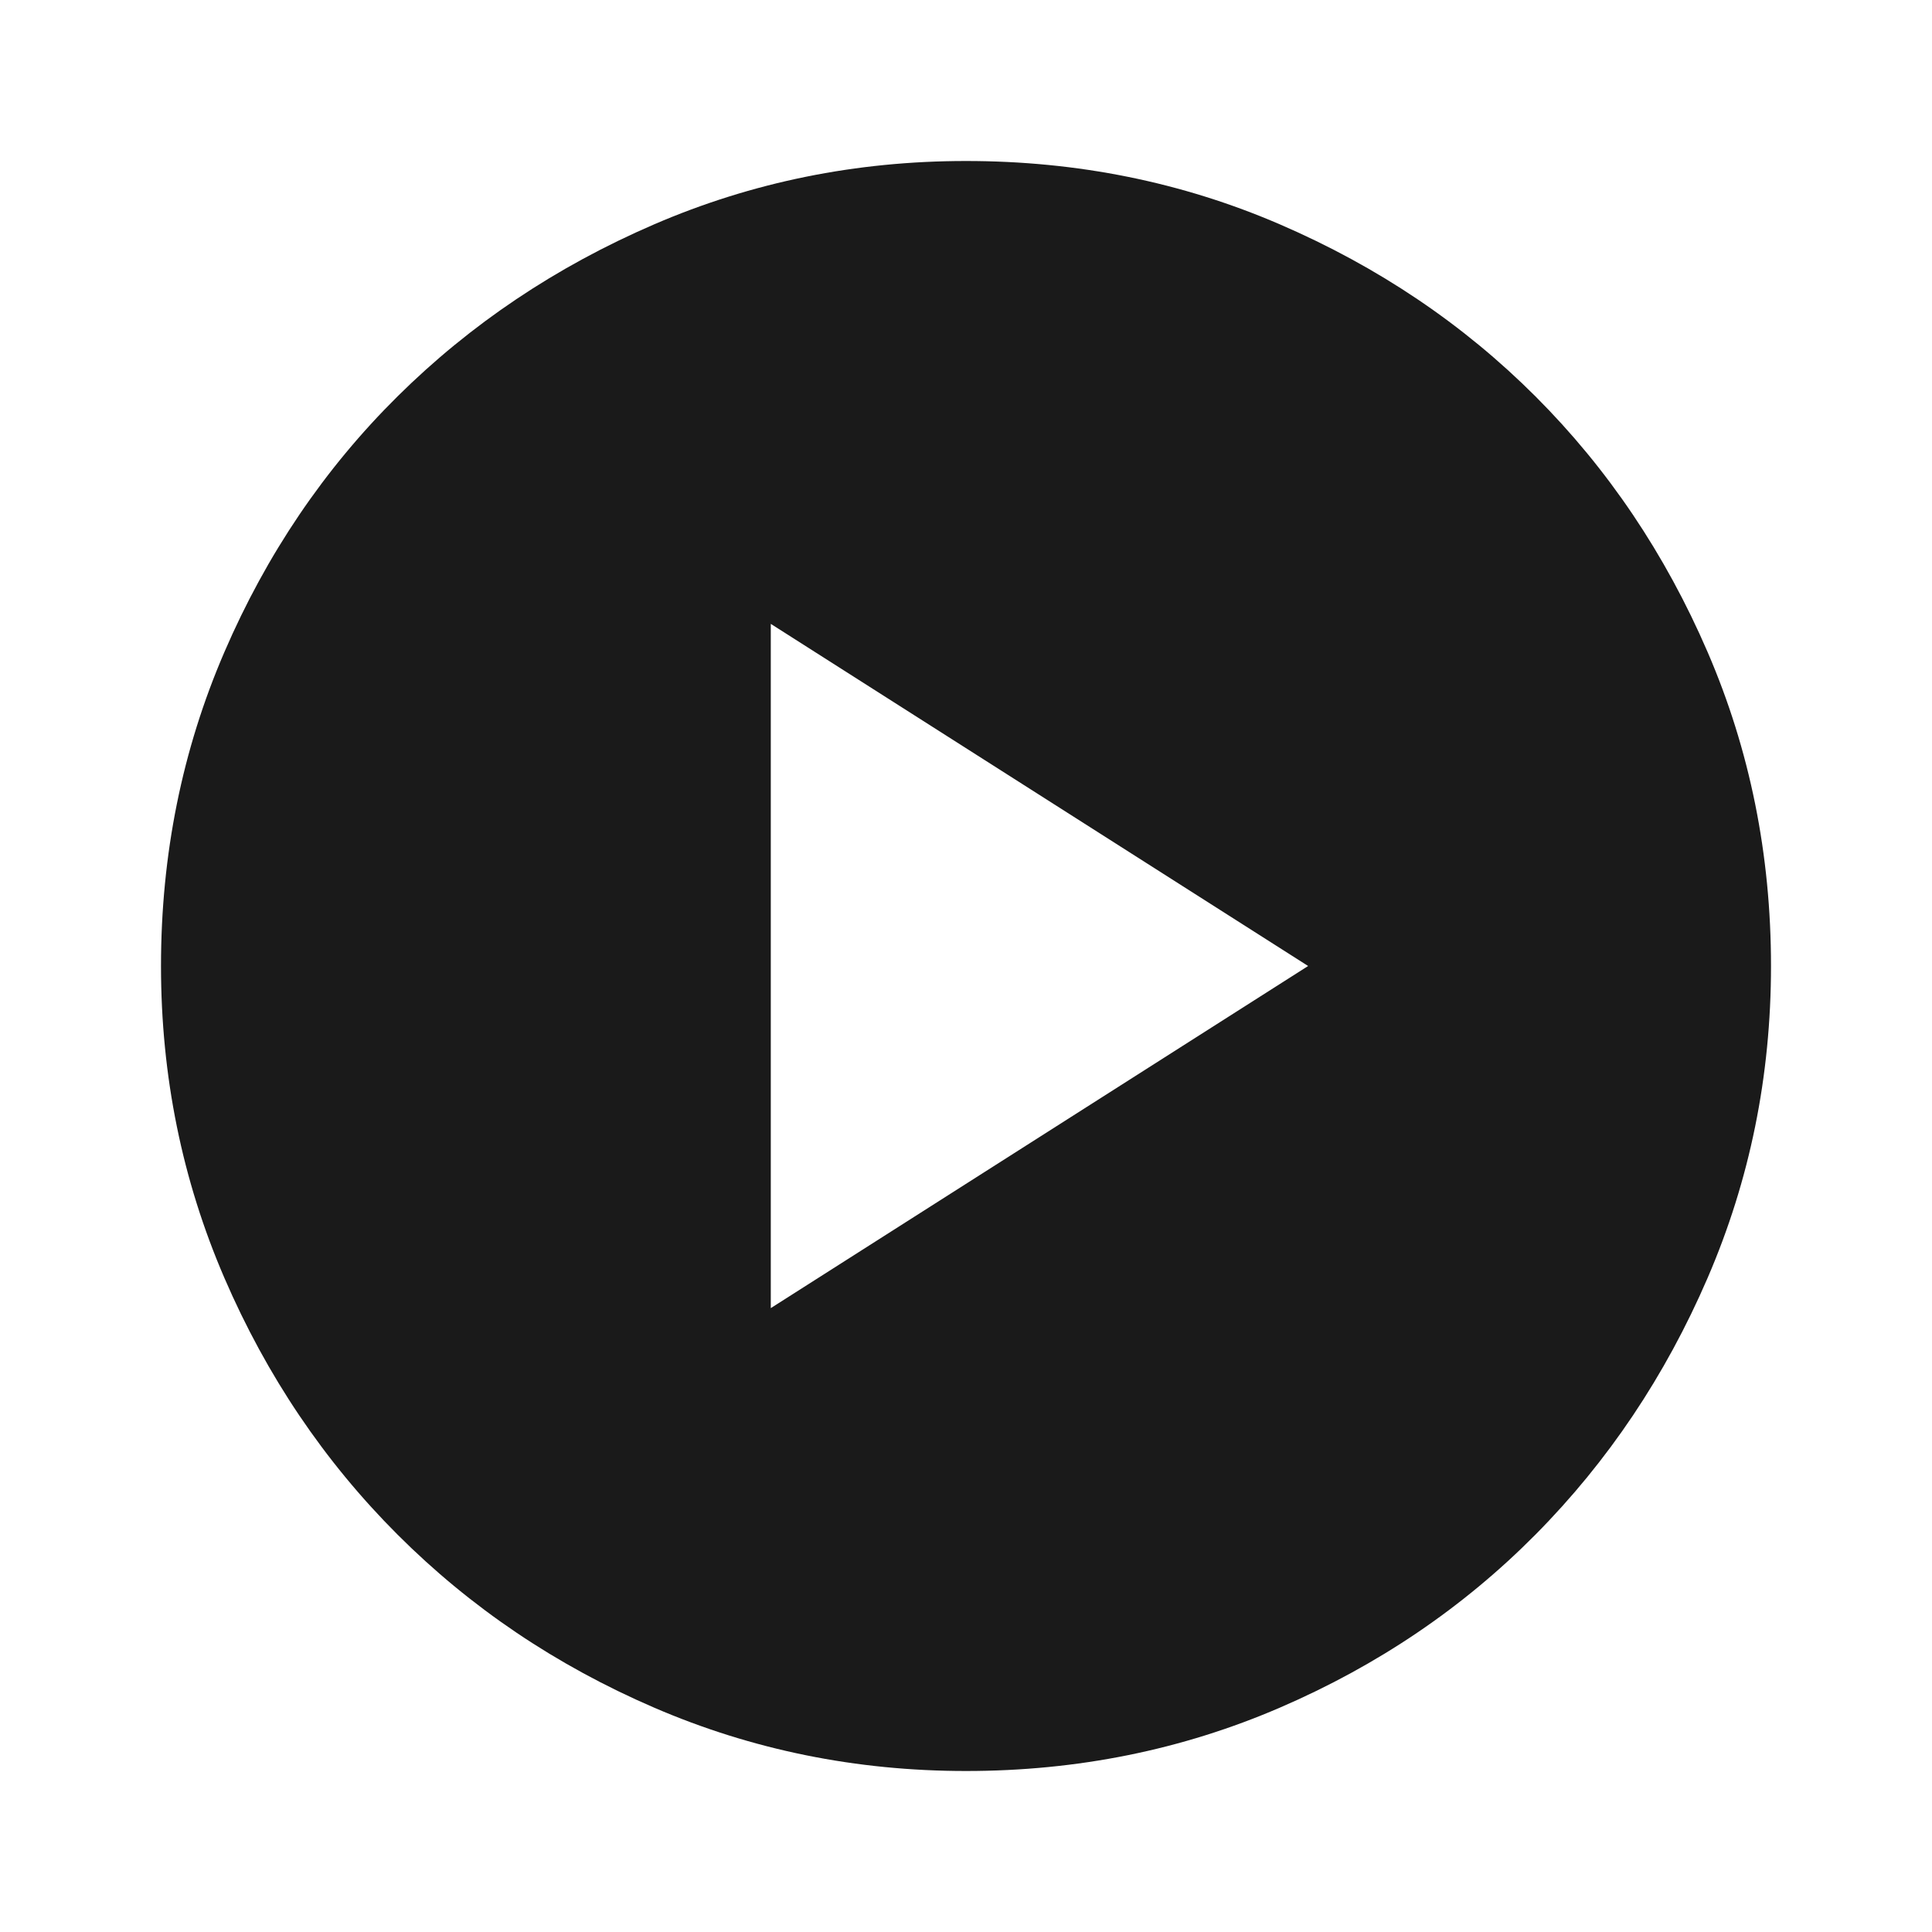
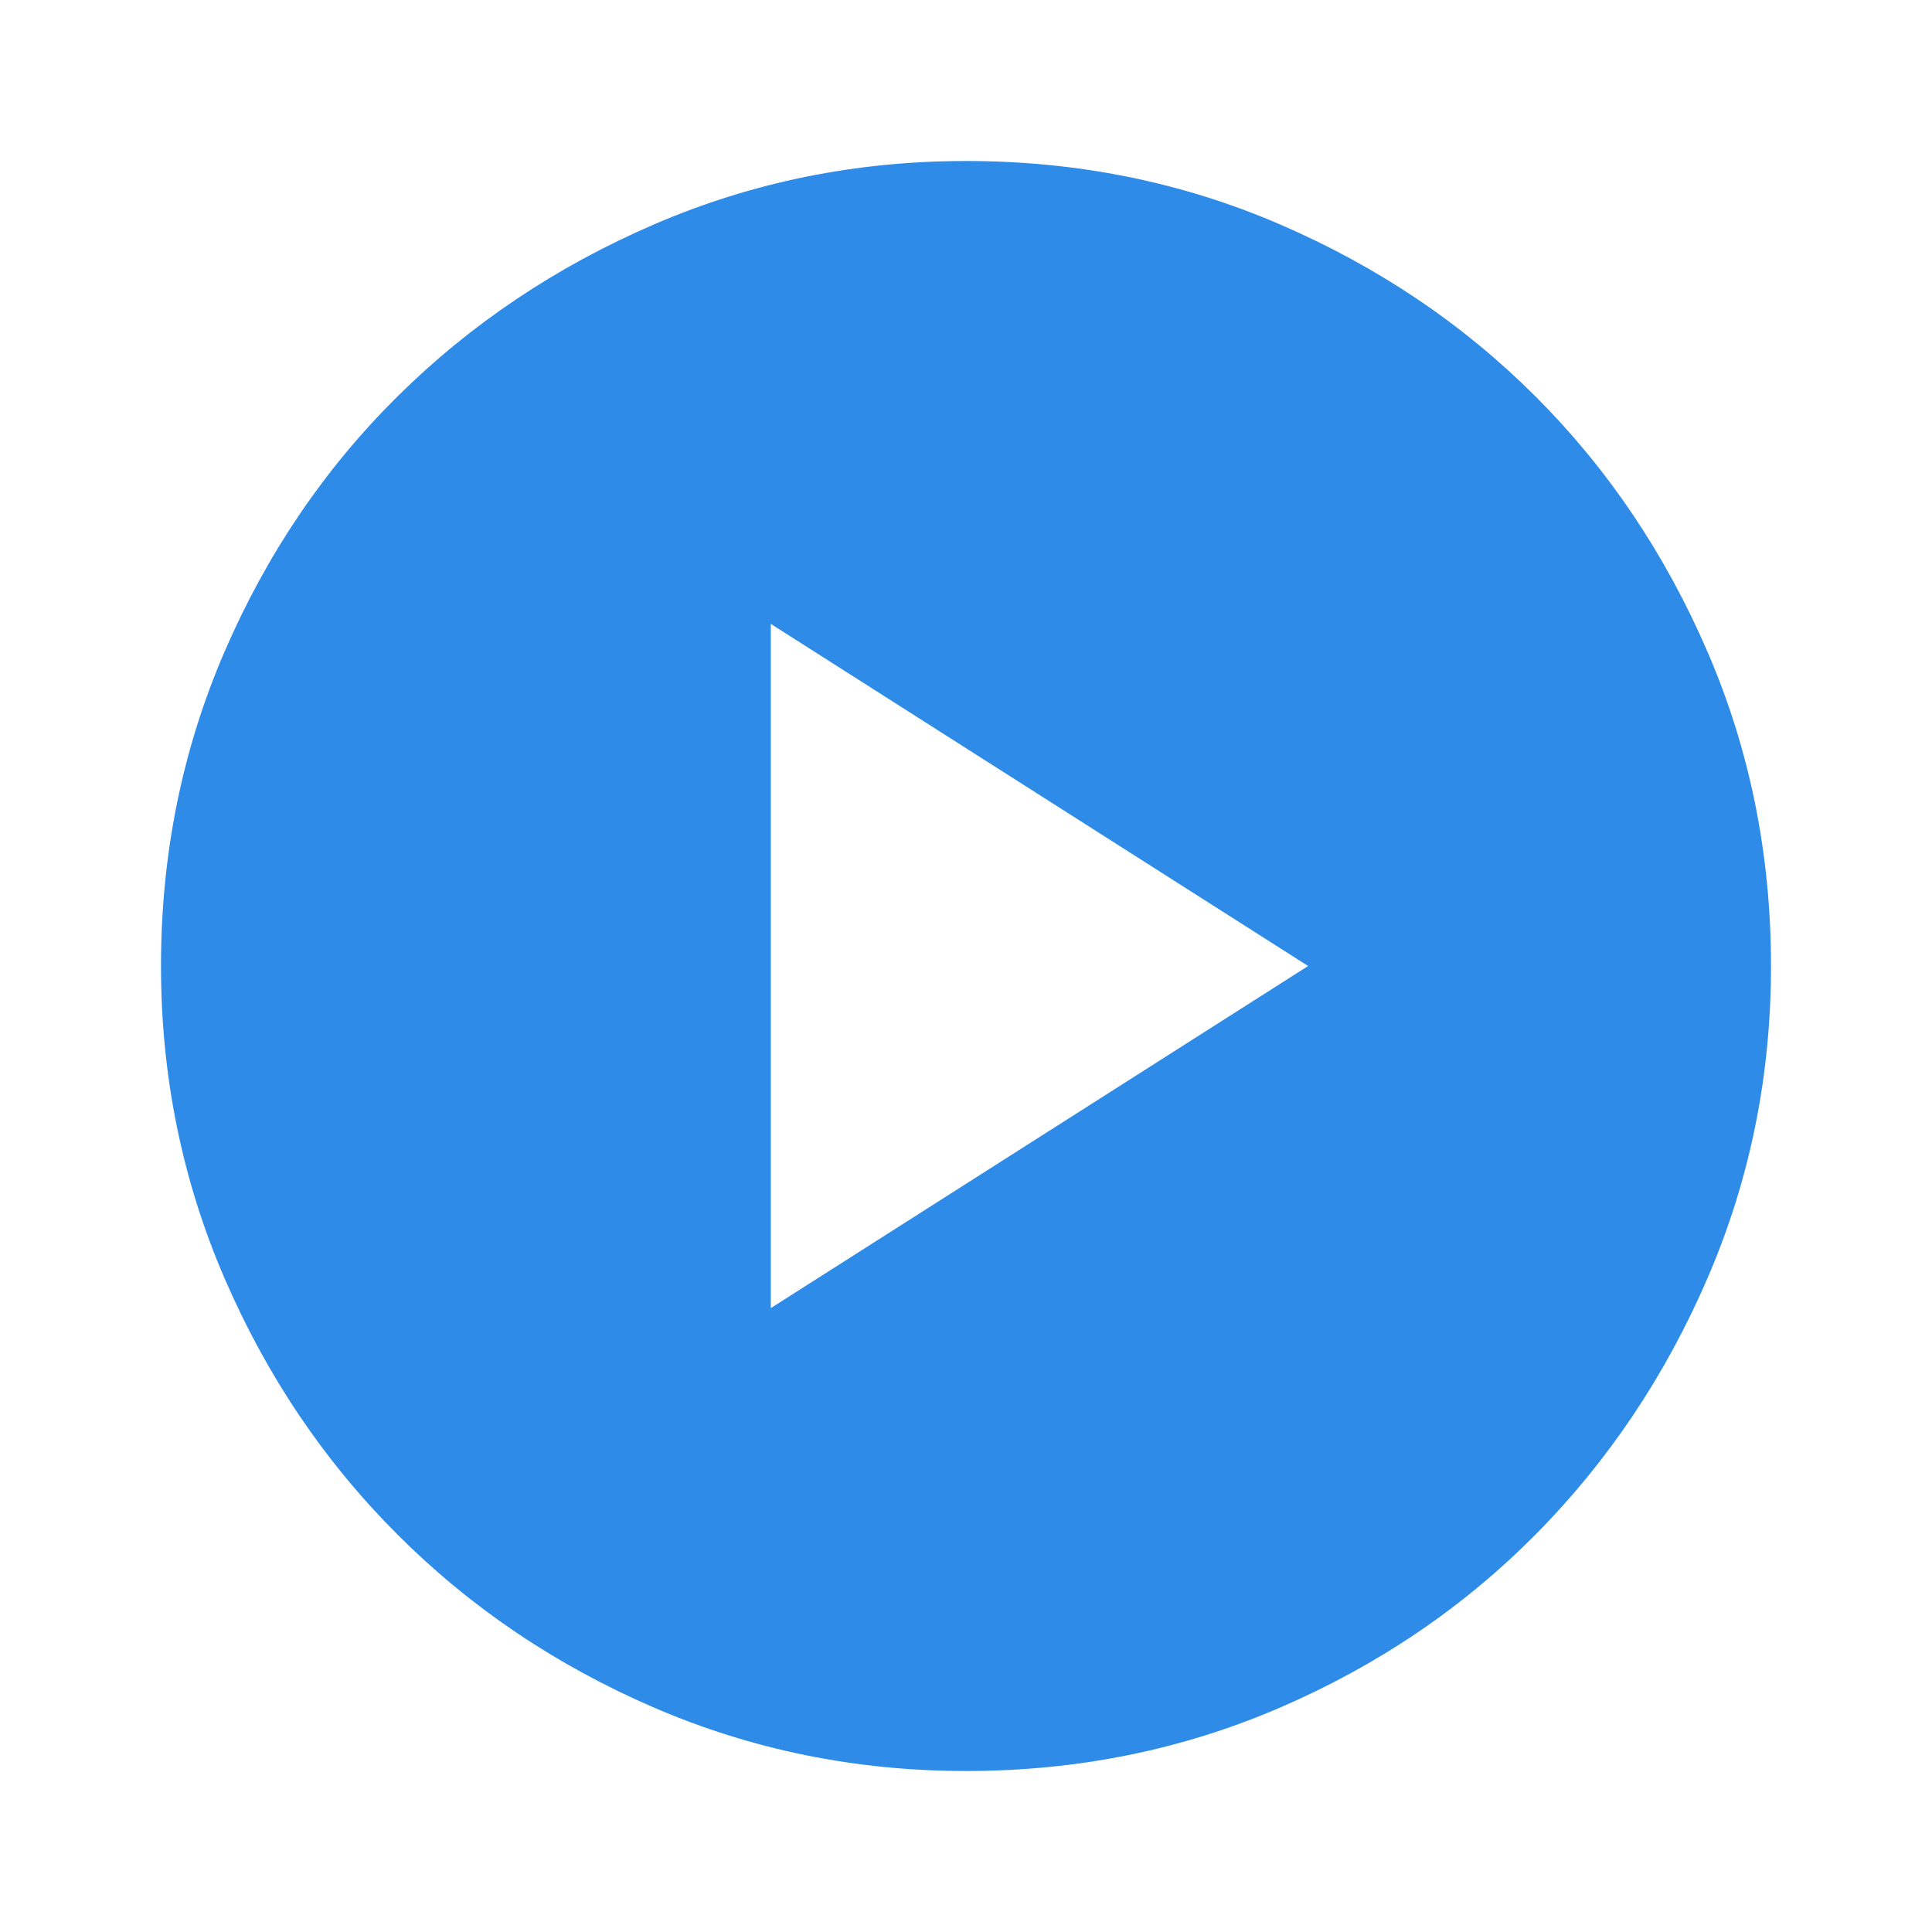
- <svg xmlns="http://www.w3.org/2000/svg" height="48px" viewBox="0 -960 960 960" width="48px" fill="#1a1a1a">
+ <svg xmlns="http://www.w3.org/2000/svg" height="48px" viewBox="0 -960 960 960" width="48px" fill="#2e8be8">
  <path d="m383-310 267-170-267-170v340Zm97 230q-82 0-155-31.5t-127.5-86Q143-252 111.5-325T80-480q0-83 31.5-156t86-127Q252-817 325-848.5T480-880q83 0 156 31.5T763-763q54 54 85.5 127T880-480q0 82-31.5 155T763-197.5q-54 54.5-127 86T480-80Z" />
</svg>
